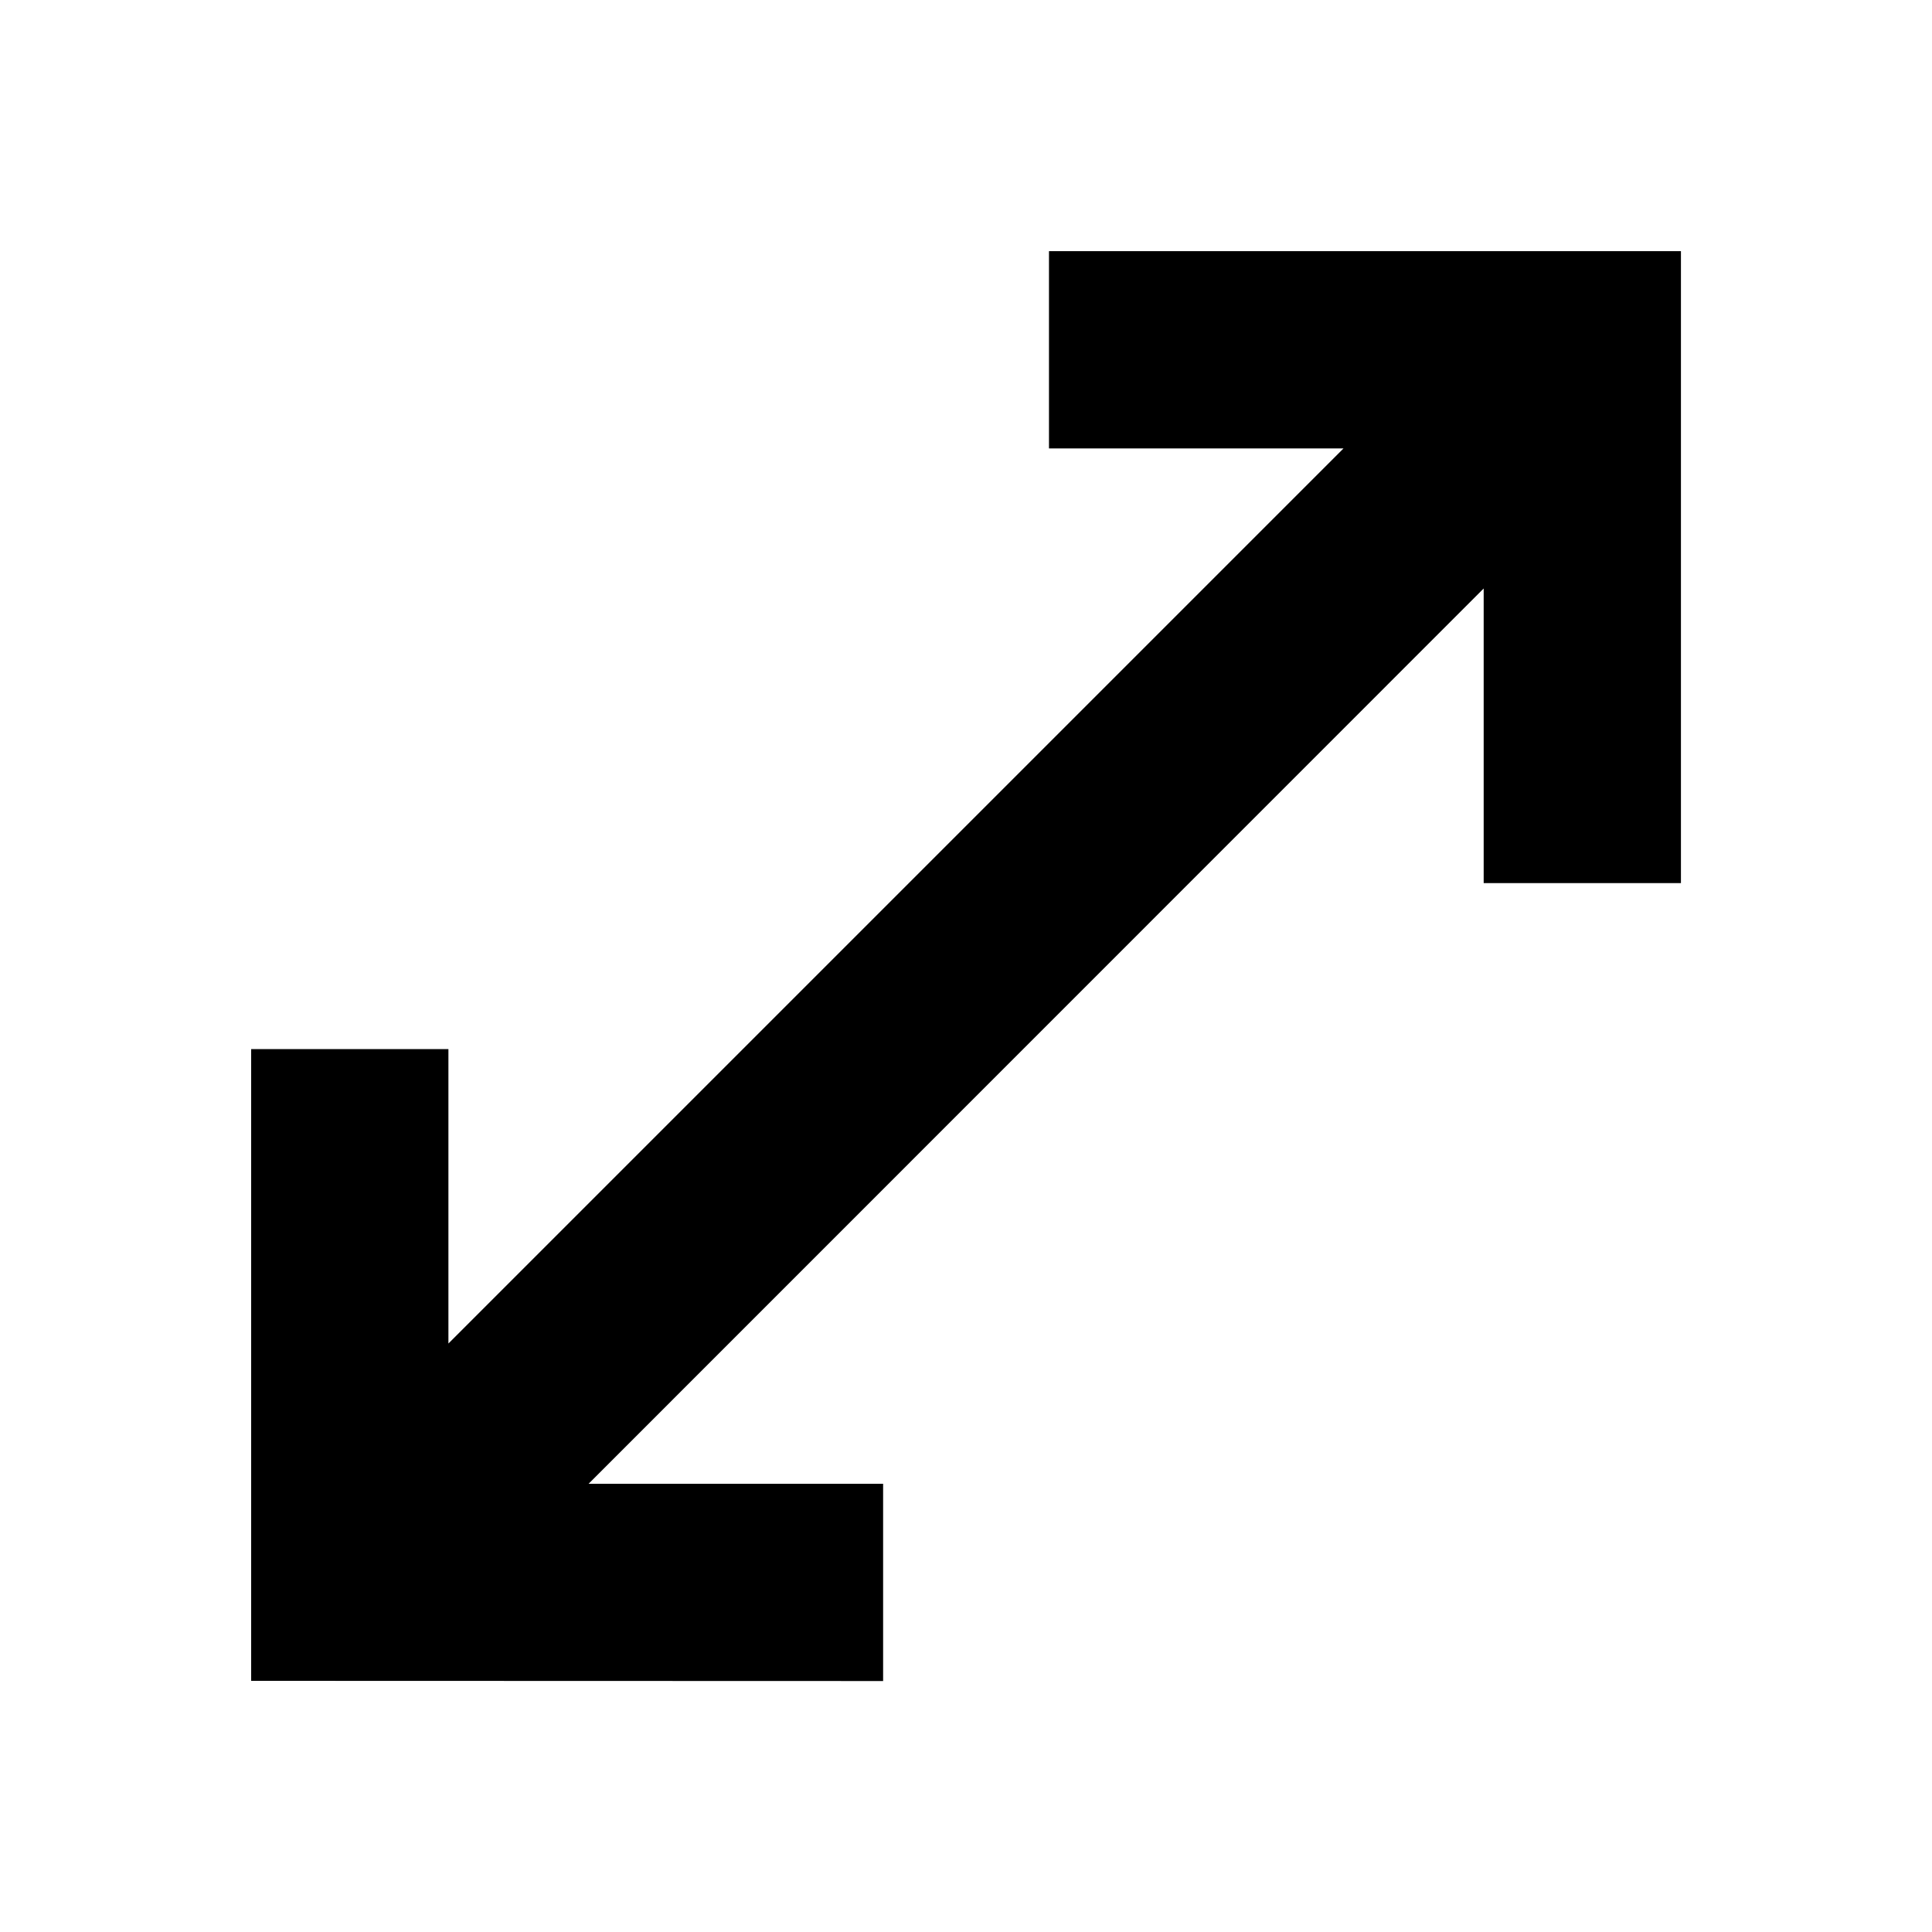
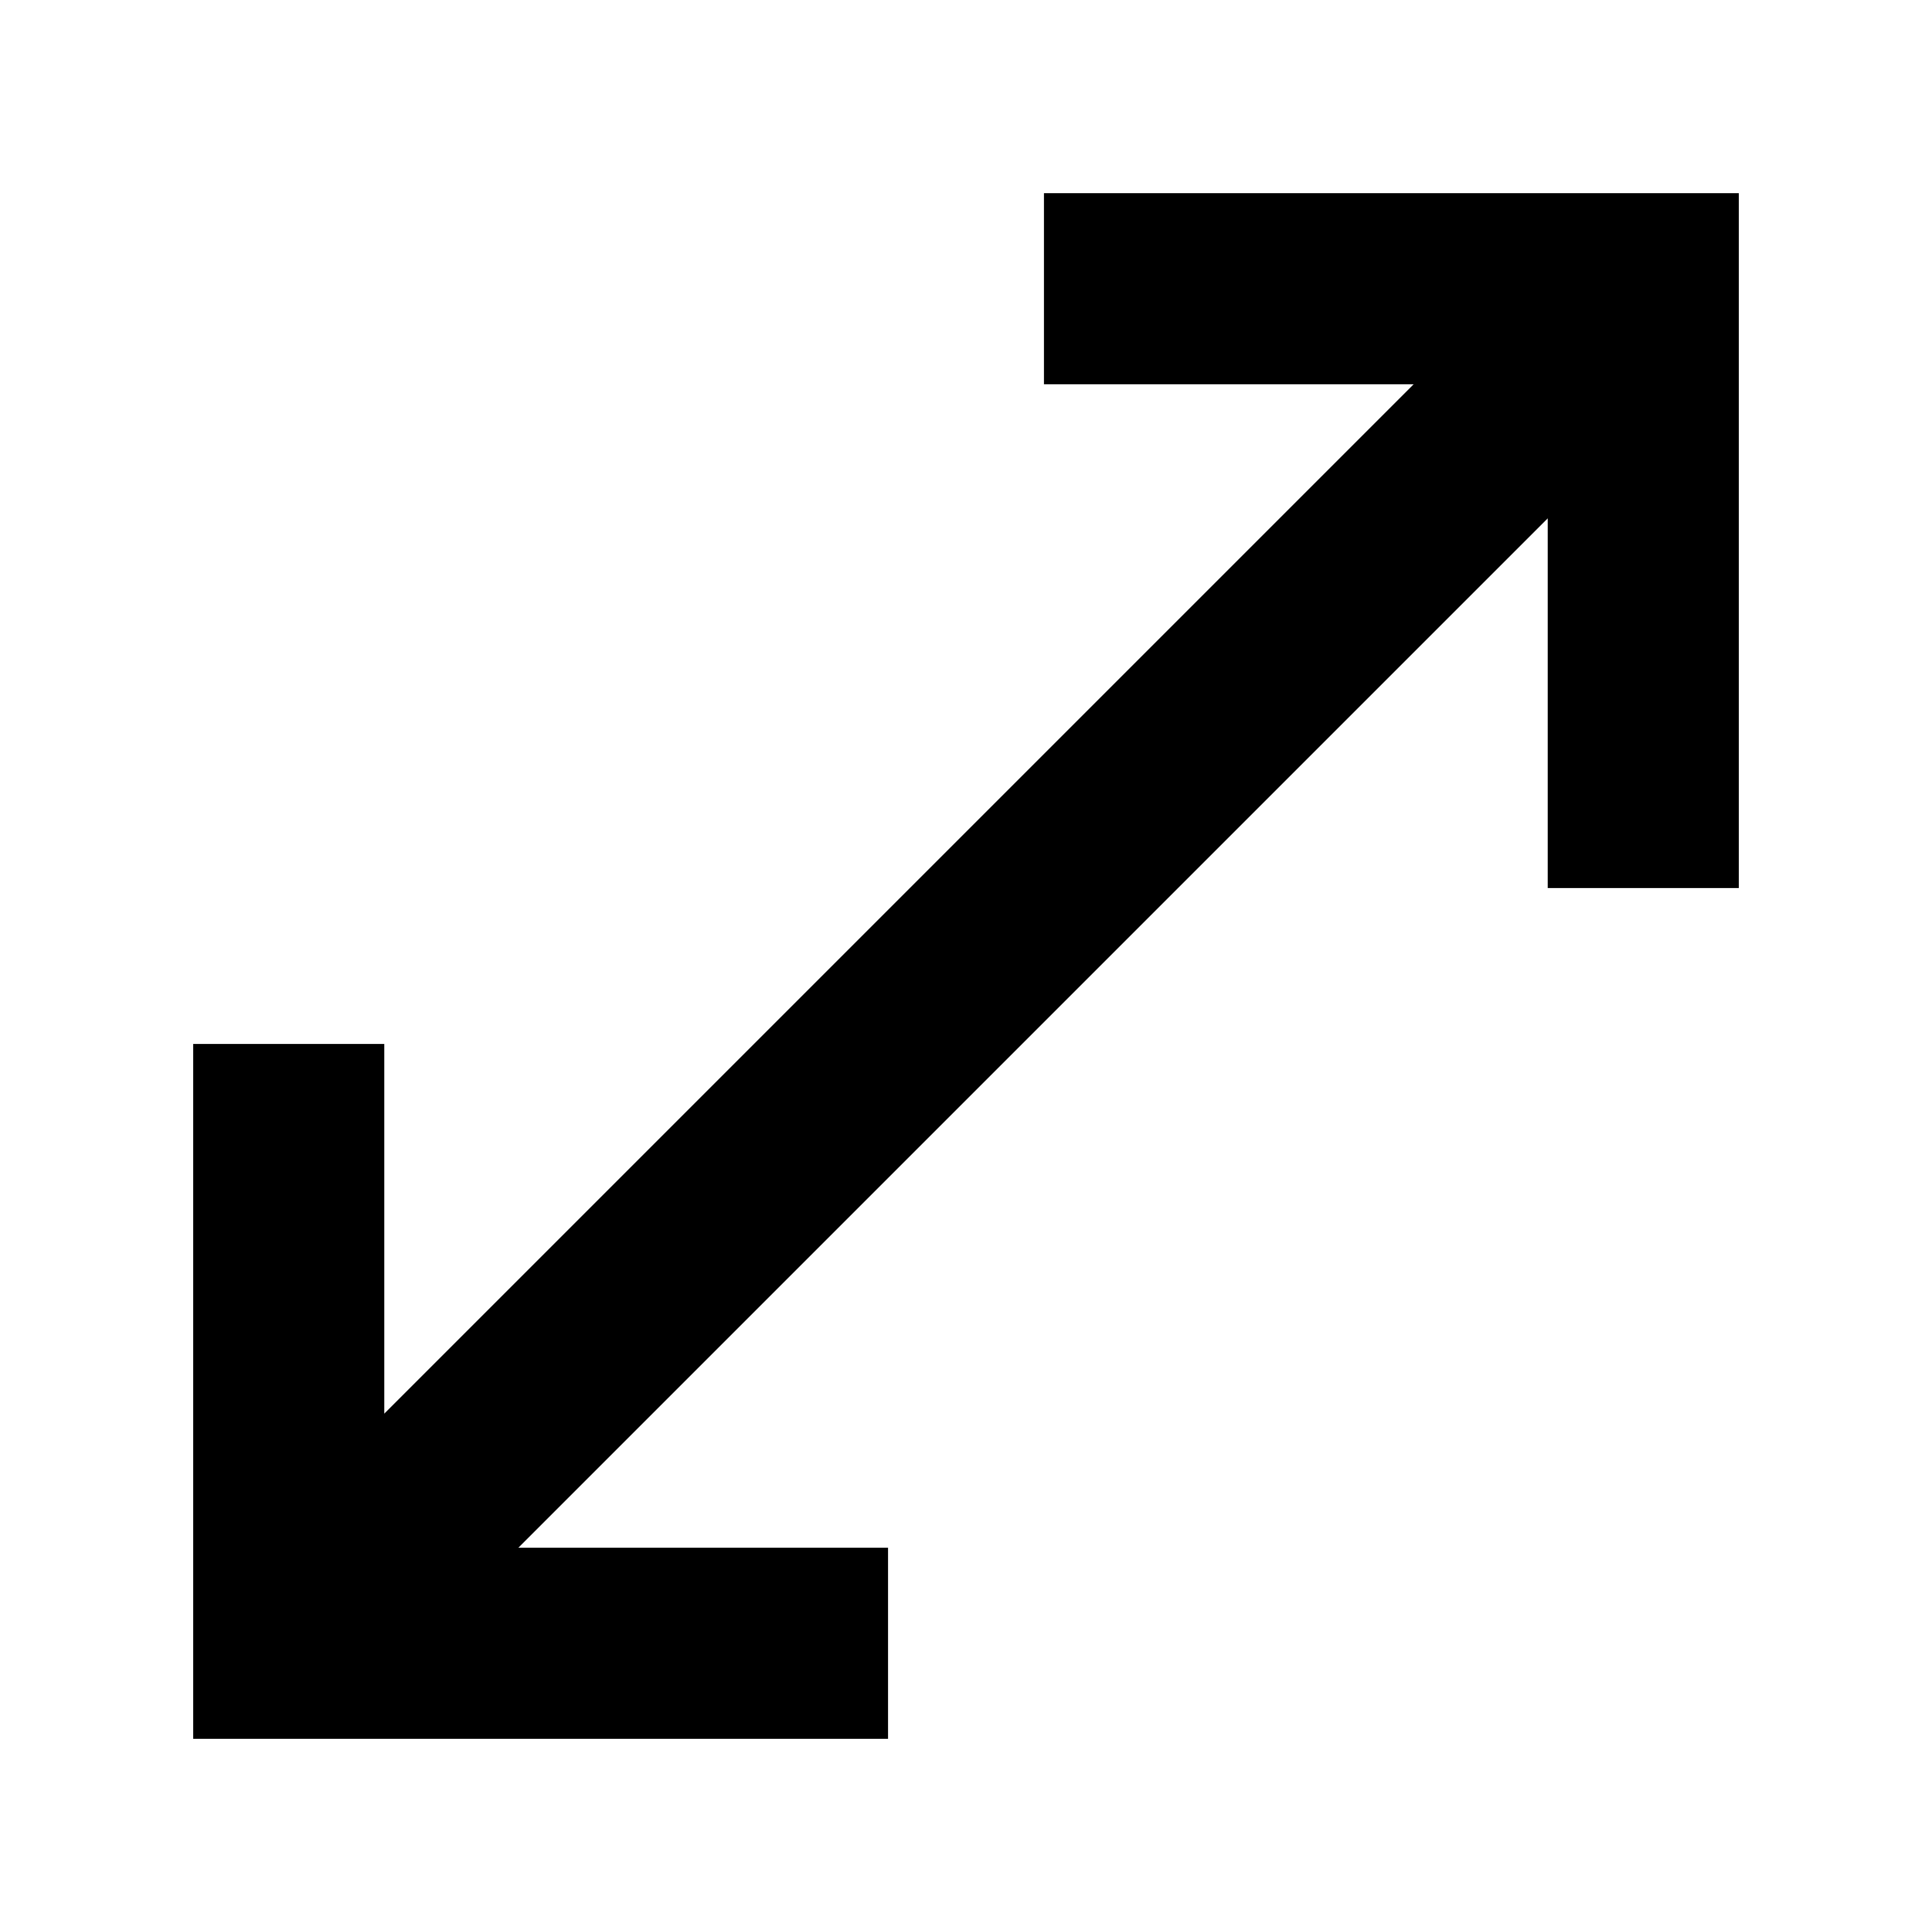
<svg xmlns="http://www.w3.org/2000/svg" width="20" height="20" fill="none" viewBox="0 0 20 20">
-   <path fill="currentColor" d="M2.6 17.4v-6.54h2.042v3.048l9.266-9.266h-3.049V2.6h6.542v6.542h-2.042v-3.05L6.093 15.36h3.049v2.042z" />
+   <path fill="currentColor" d="M2 18v-7.193h1.978v3.827L14.634 3.978h-3.827V2H18v7.193h-1.978V5.366L5.366 16.022h3.827V18z" />
</svg>
